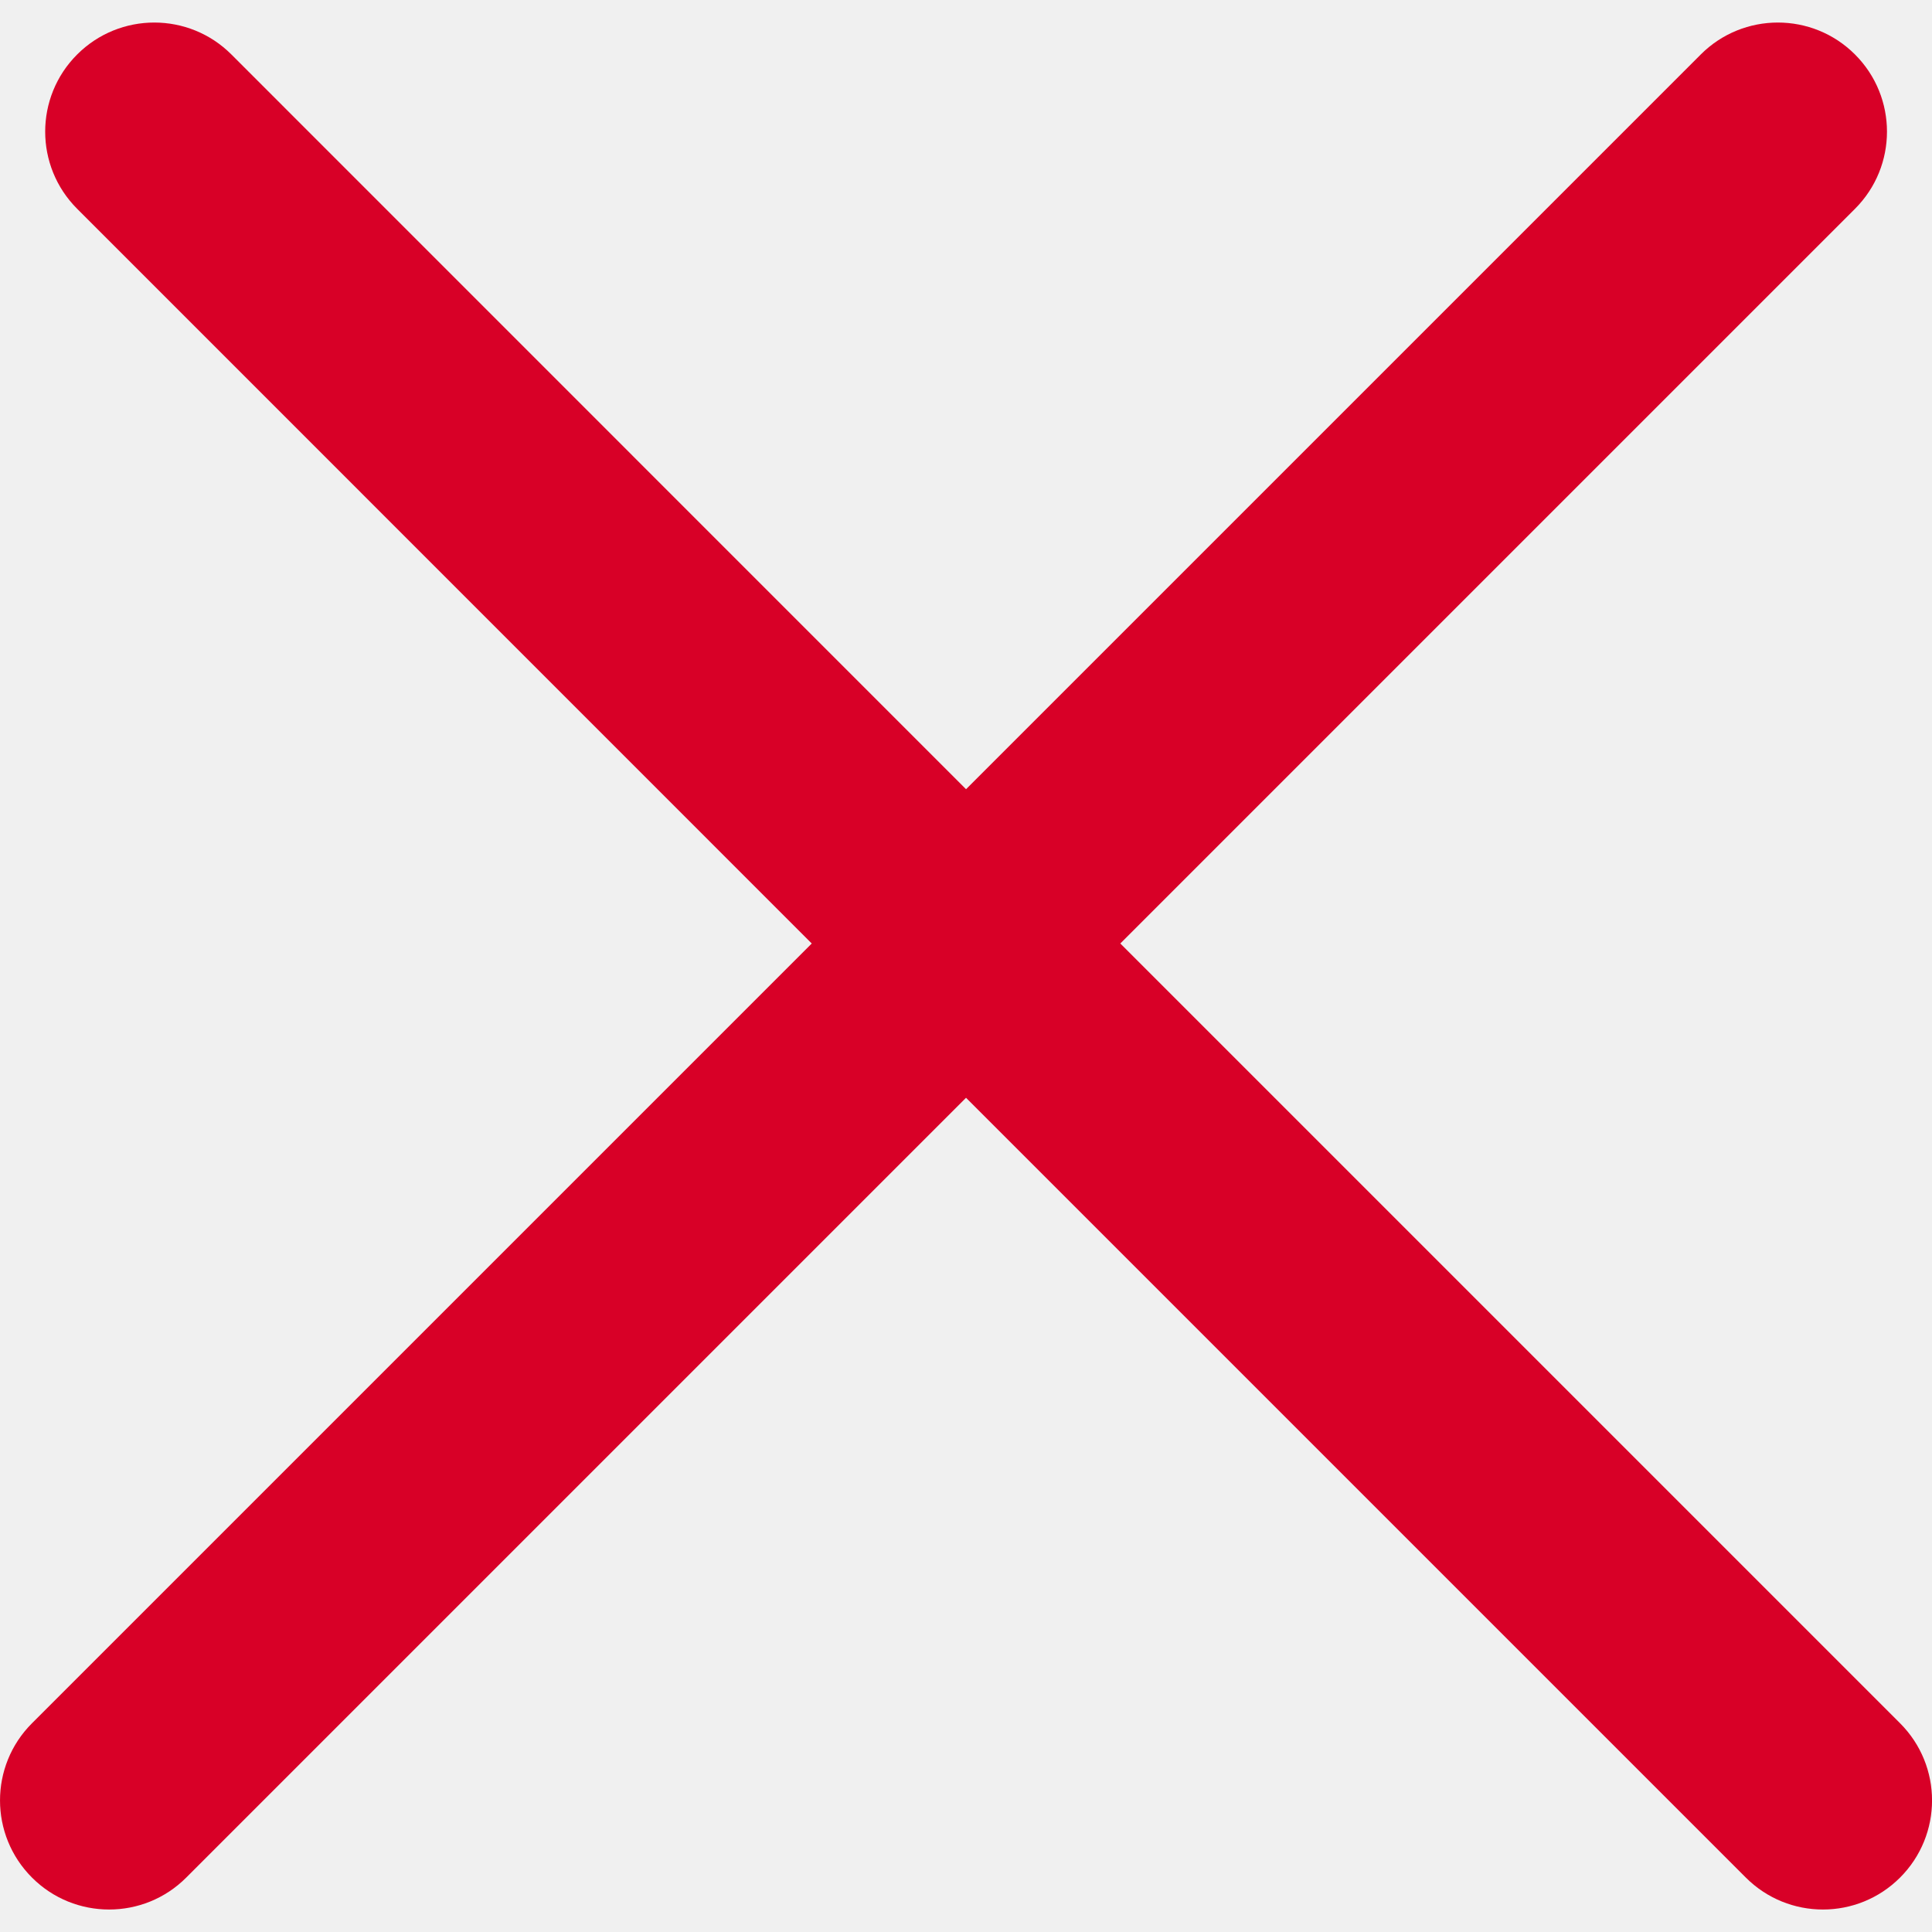
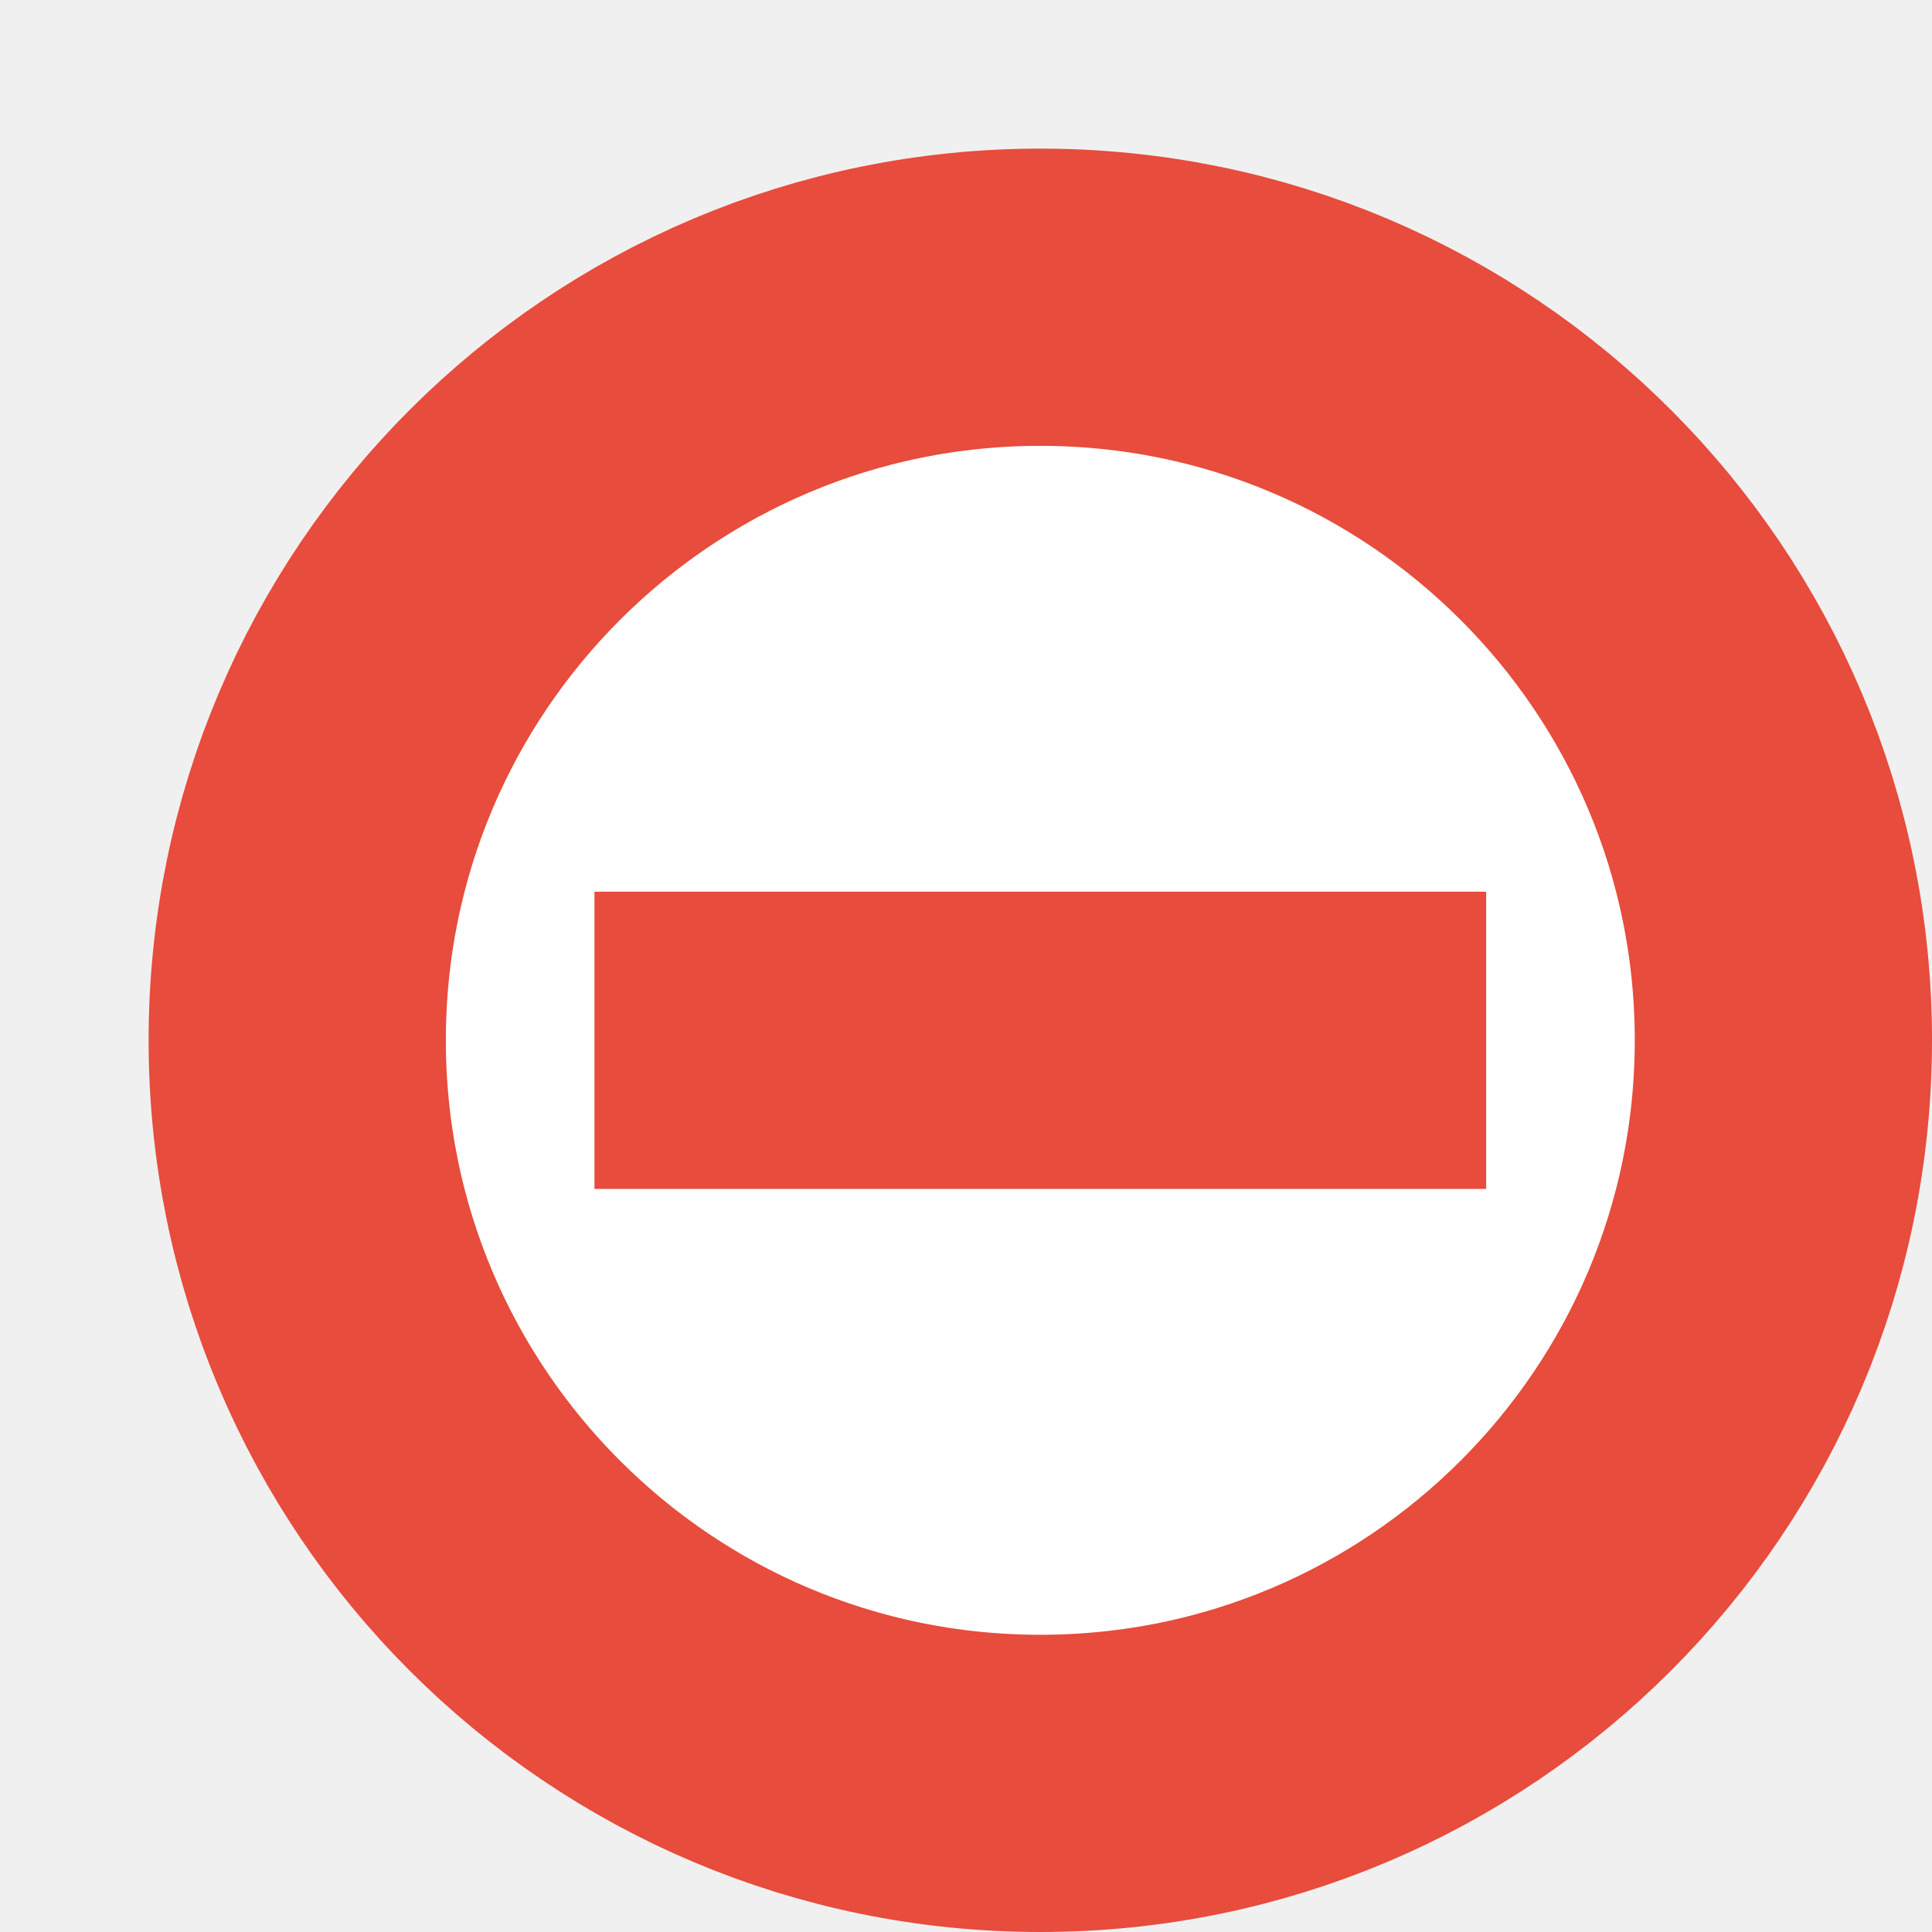
- <svg xmlns="http://www.w3.org/2000/svg" version="1.1" id="Capa_1" x="0px" y="0px" viewBox="0 0 35.413 35.413" style="enable-background:new 0 0 35.413 35.413;" xml:space="preserve" width="16px" height="16px">
-   <g>
-     <g>
-       <path d="M20.535,17.294L34.002,3.827c0.781-0.781,0.781-2.047,0-2.828c-0.78-0.781-2.048-0.781-2.828,0L17.707,14.466L4.242,0.999    c-0.78-0.781-2.047-0.781-2.828,0s-0.781,2.047,0,2.828l13.465,13.467L0.586,31.587c-0.781,0.781-0.781,2.047,0,2.828    c0.39,0.391,0.902,0.586,1.414,0.586s1.024-0.195,1.414-0.586l14.293-14.293L32,34.415c0.391,0.391,0.902,0.586,1.414,0.586    s1.023-0.195,1.414-0.586c0.781-0.781,0.781-2.047,0-2.828L20.535,17.294z" fill="#D80027" />
-     </g>
-   </g>
+ <svg xmlns="http://www.w3.org/2000/svg" version="1.1" viewBox="0 0 26 26" enable-background="new 0 0 26 26" width="32px" height="32px">
+   <circle cx="14" cy="14" r="10" stroke="#e74c3c" stroke-width="4" fill="white" />
+   <line x1="8" y1="14" x2="20" y2="14" stroke-width="4" stroke="#e74c3c" />
</svg>
